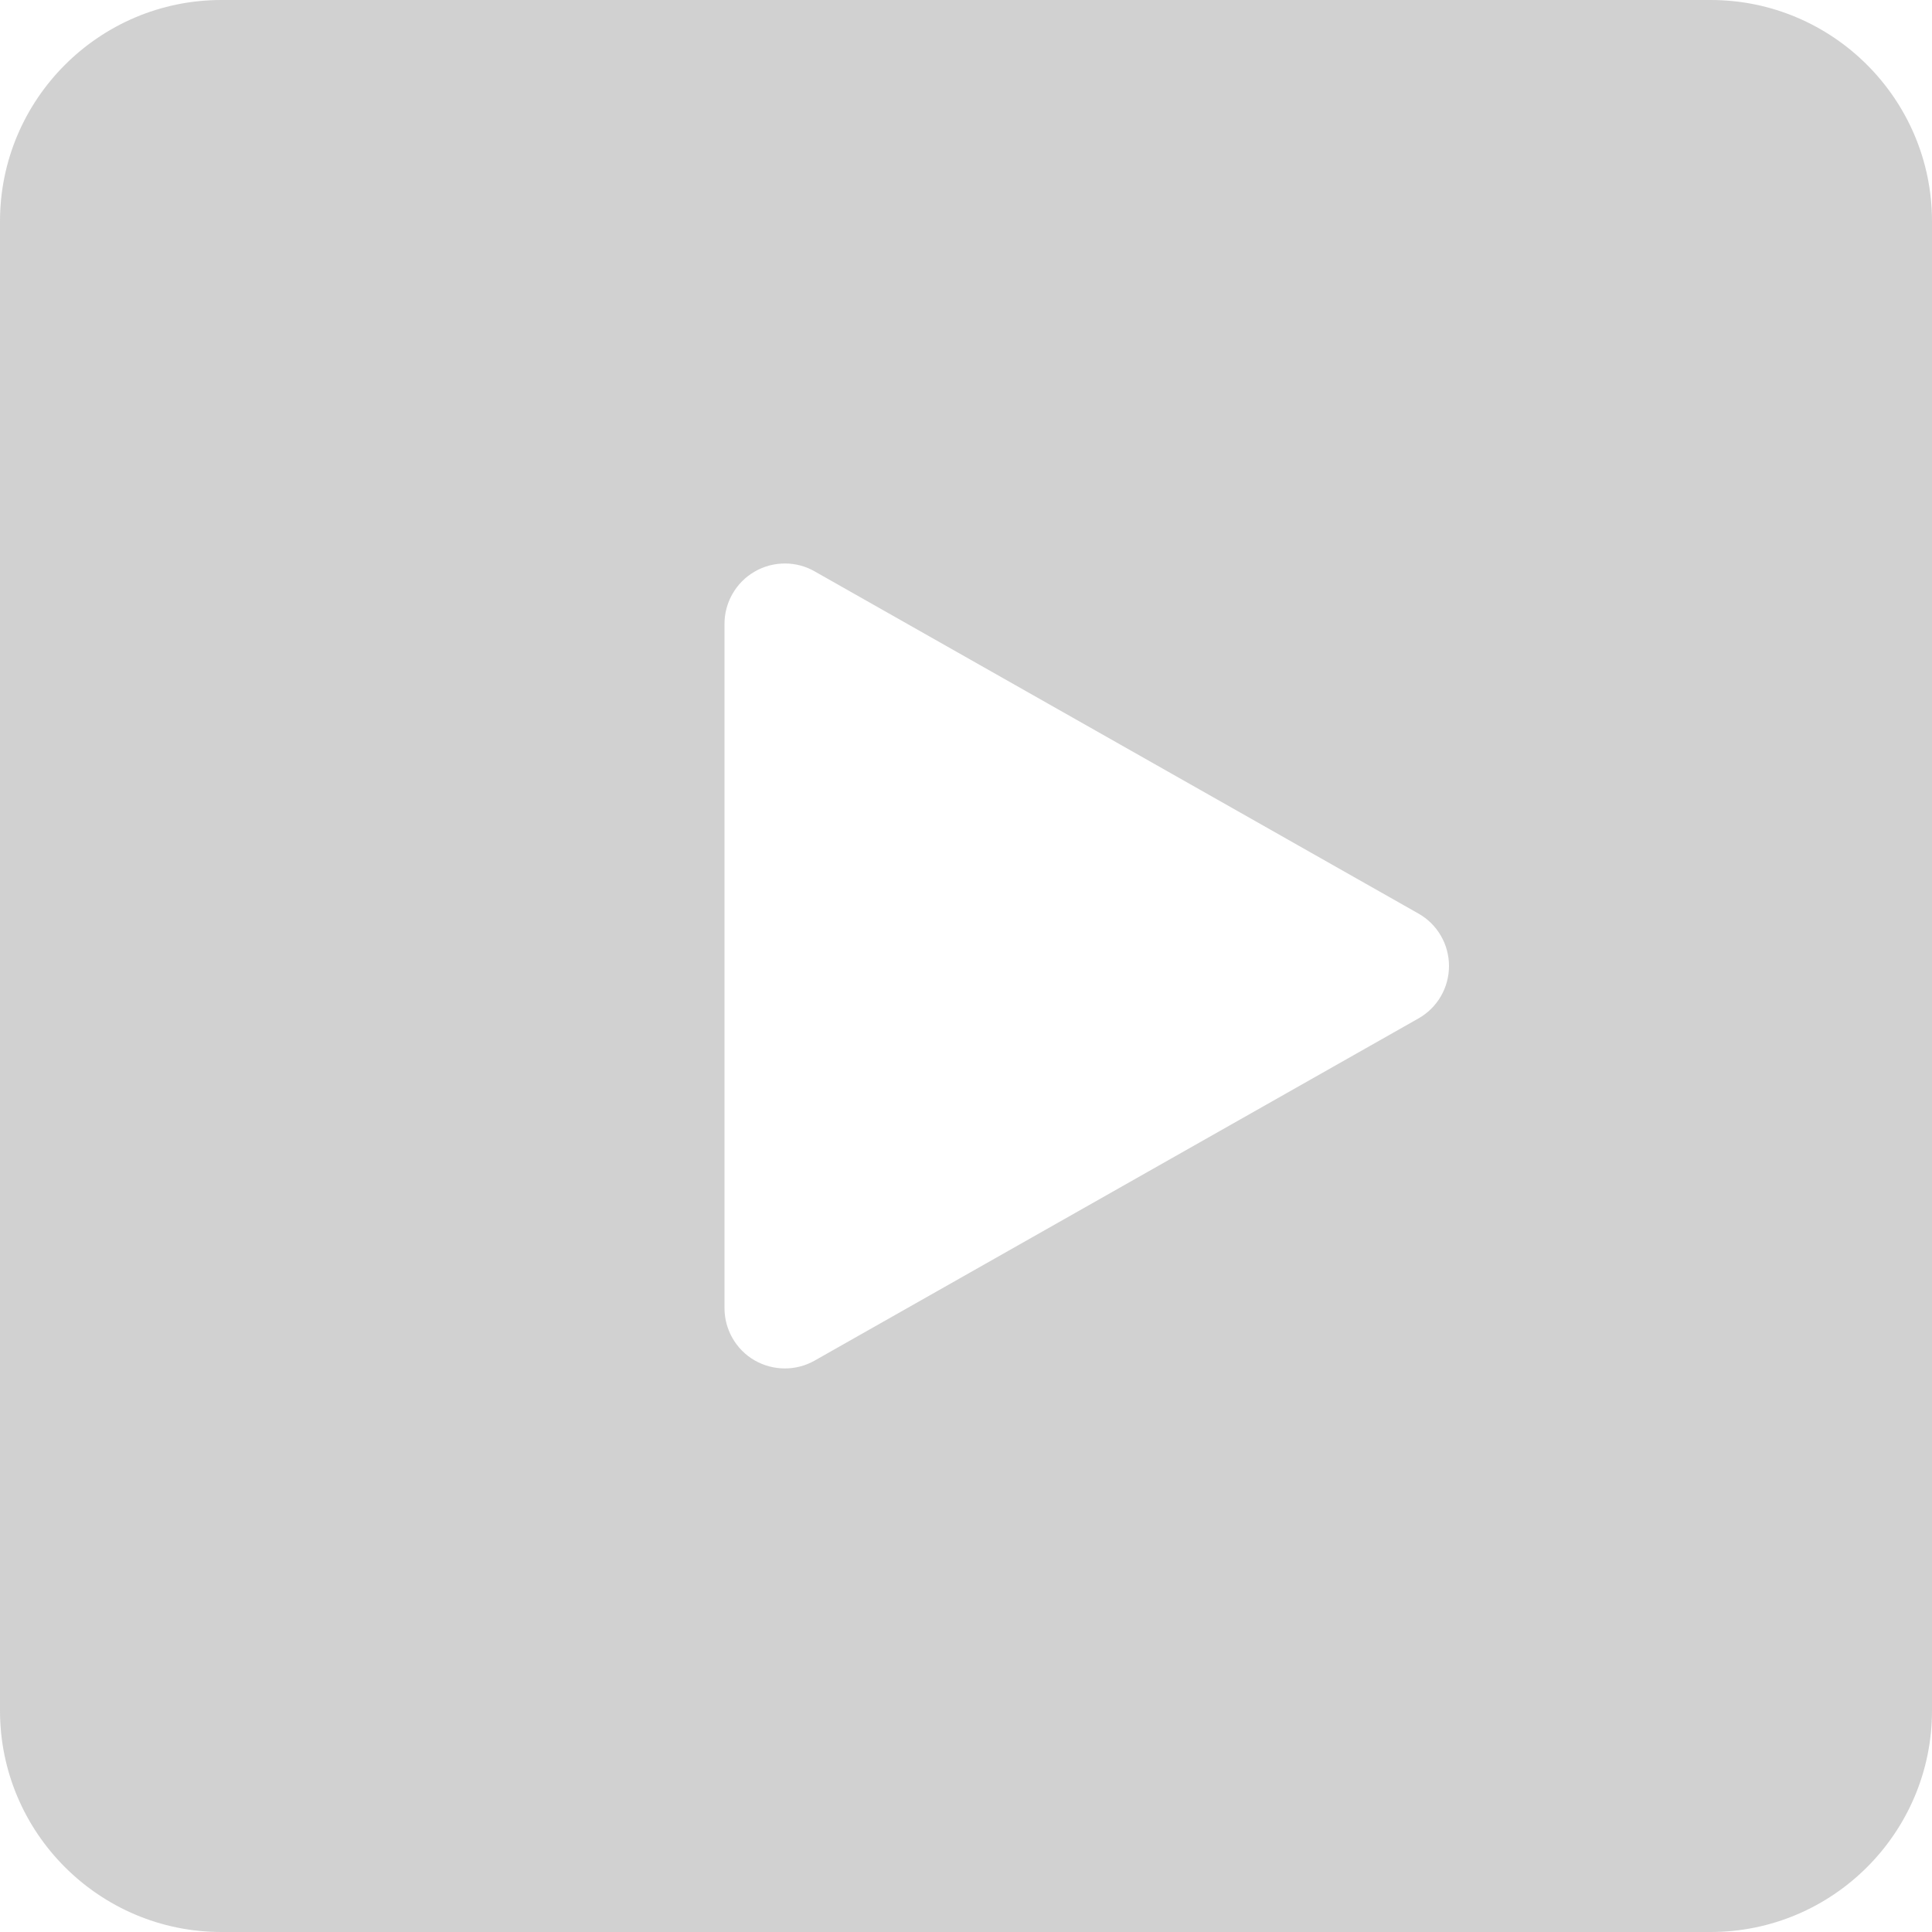
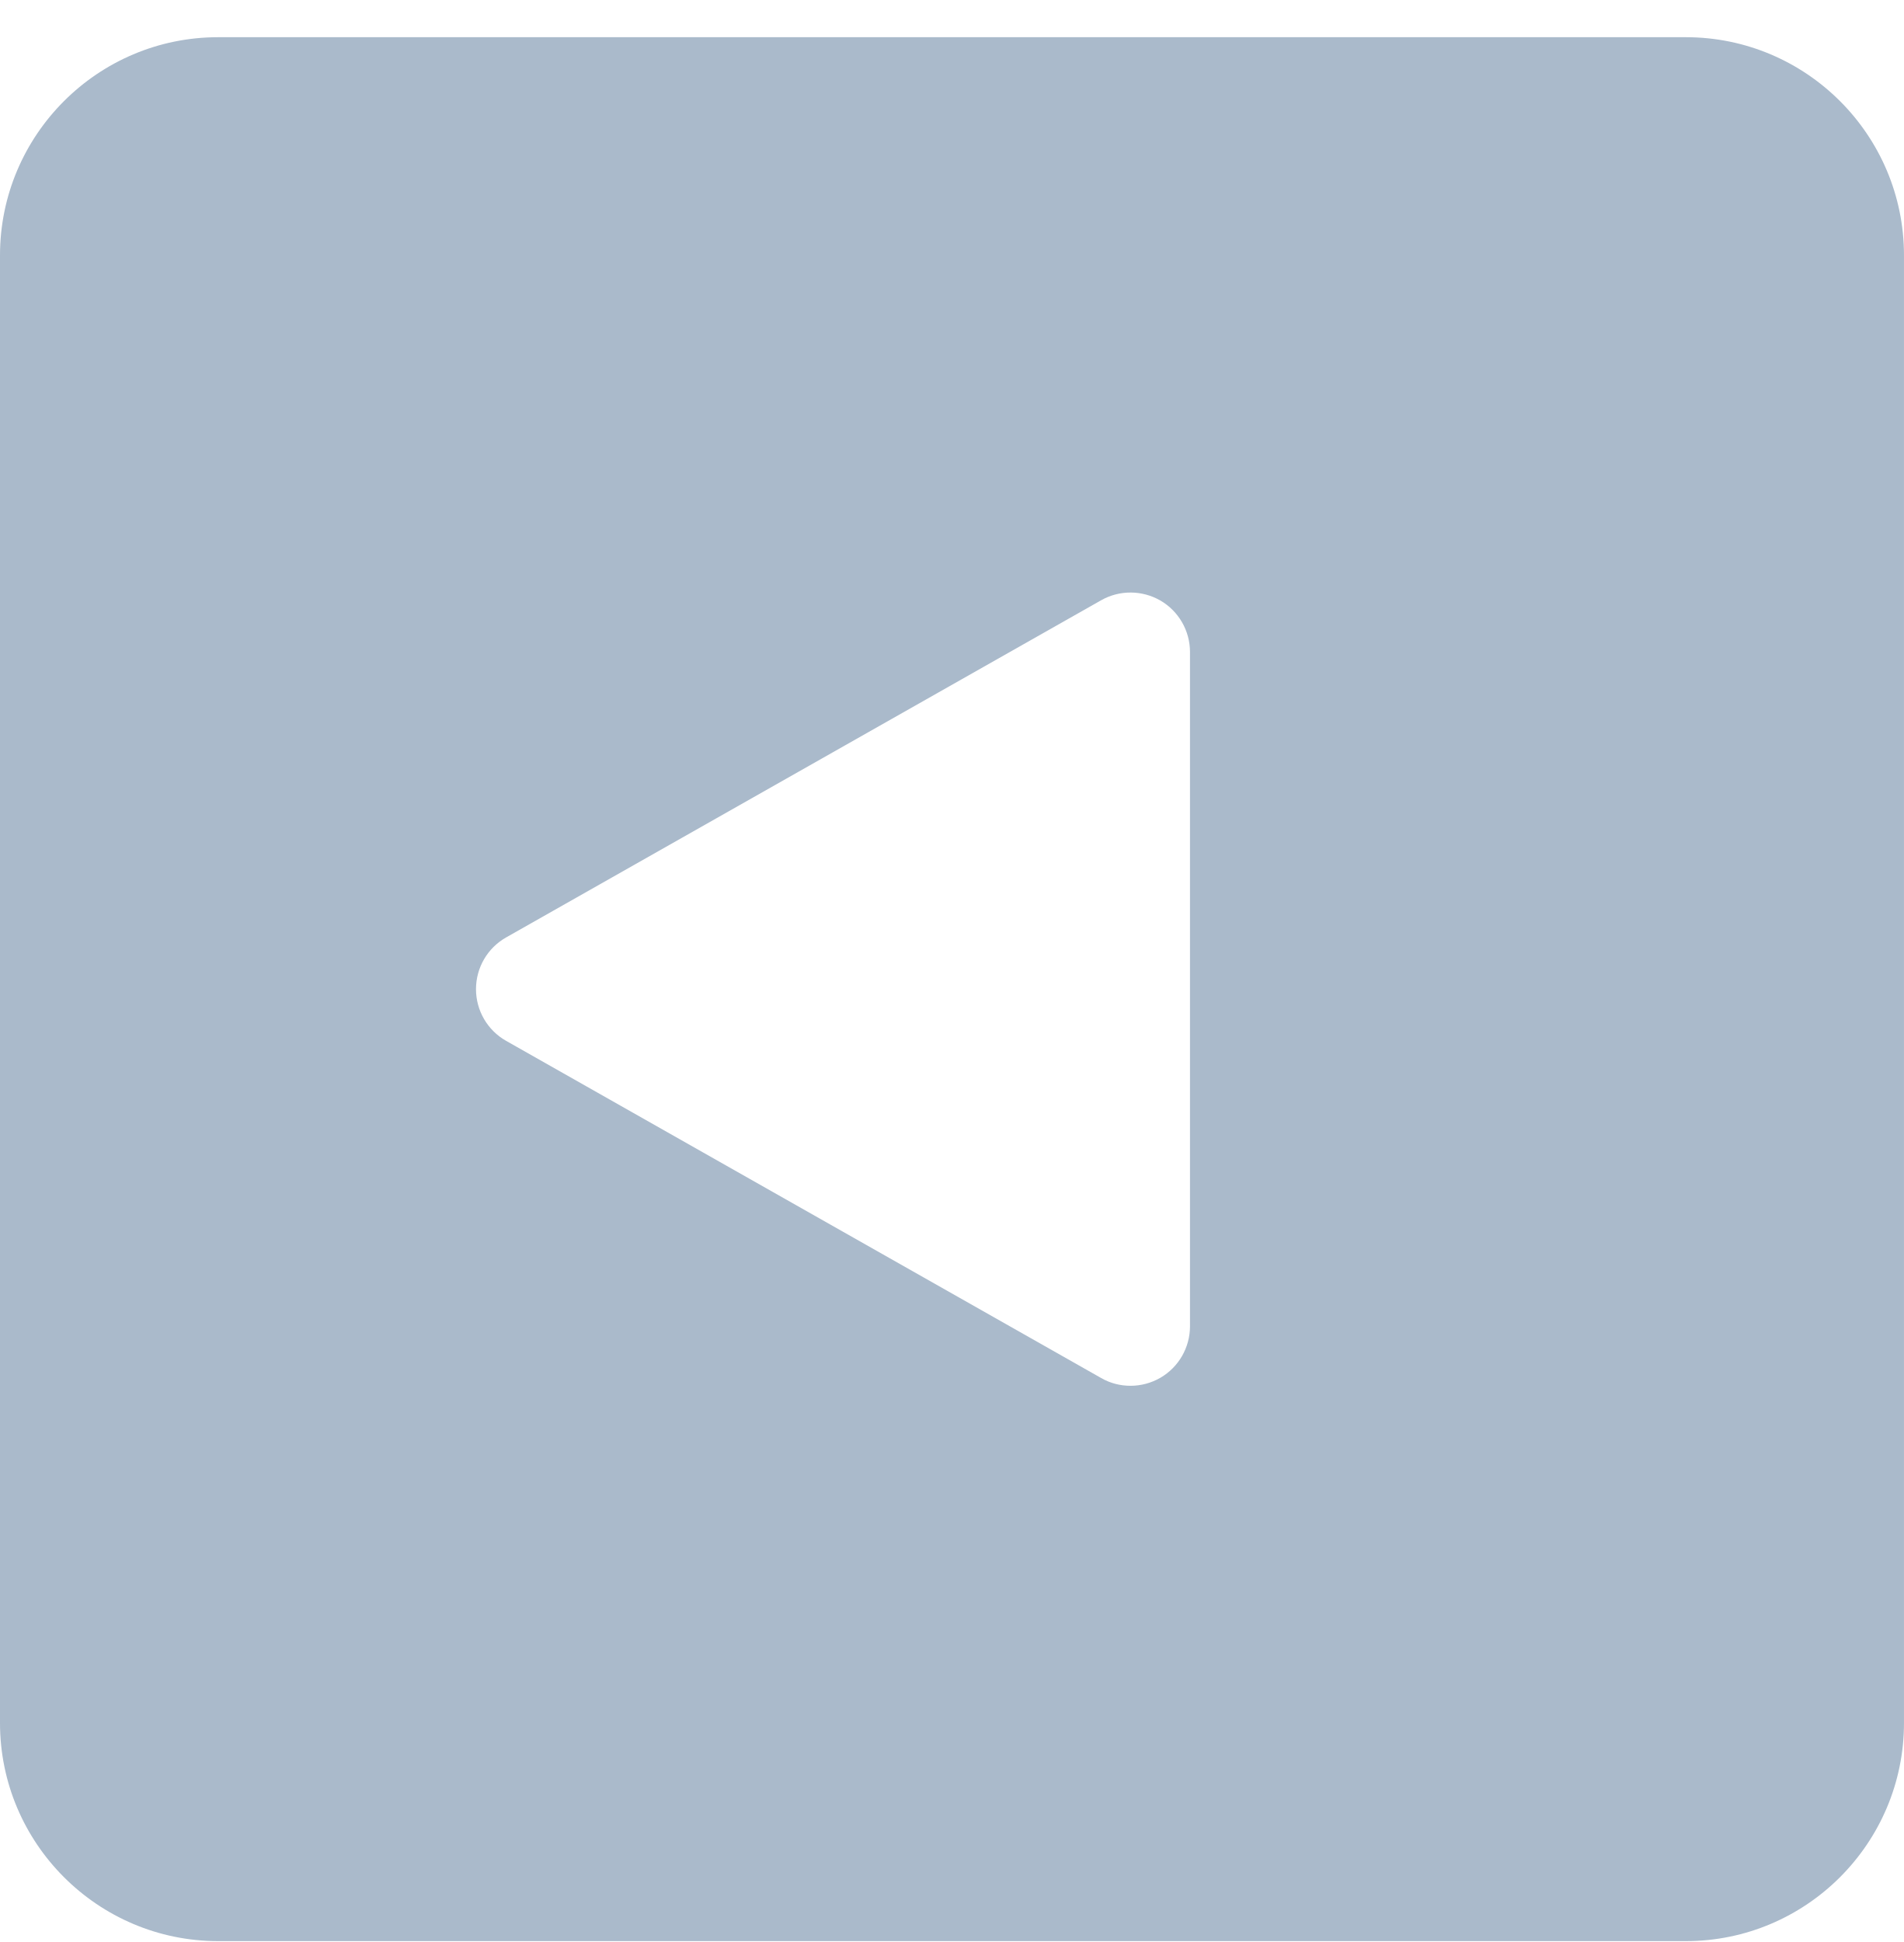
- <svg xmlns="http://www.w3.org/2000/svg" width="50" height="50" viewBox="0 0 50 50" fill="none">
-   <path d="M5.729 50L44.271 50C47.431 50 50 47.431 50 44.271L50 5.729C50 2.569 47.431 0 44.271 0L5.729 0C2.569 0 0 2.569 0 5.729L0 44.271C0 47.431 2.569 50 5.729 50ZM18.75 16.146C18.75 15.59 19.046 15.075 19.525 14.796C19.769 14.654 20.04 14.583 20.312 14.583C20.579 14.583 20.844 14.65 21.083 14.787L36.708 23.642C37.196 23.917 37.5 24.435 37.5 25C37.5 25.565 37.196 26.083 36.708 26.358L21.083 35.212C20.598 35.487 20.006 35.481 19.525 35.204C19.046 34.925 18.75 34.41 18.75 33.854V16.146Z" fill="#656565" fill-opacity="0.3" />
+ <svg xmlns="http://www.w3.org/2000/svg" width="50" height="51" viewBox="0 0 50 51" fill="none">
+   <path d="M44.271 0.977H5.729C2.569 0.977 0 3.545 0 6.706L0 45.247C0 48.408 2.569 50.977 5.729 50.977H44.271C47.431 50.977 50 48.408 50 45.247V6.706C50 3.545 47.431 0.977 44.271 0.977ZM31.25 34.831C31.25 35.387 30.954 35.902 30.475 36.181C30.231 36.322 29.96 36.393 29.688 36.393C29.421 36.393 29.156 36.327 28.917 36.189L13.292 27.335C12.804 27.06 12.5 26.541 12.5 25.977C12.5 25.412 12.804 24.893 13.292 24.618L28.917 15.764C29.402 15.489 29.994 15.495 30.475 15.772C30.954 16.052 31.25 16.566 31.25 17.122V34.831Z" fill="#AABACB" />
</svg>
